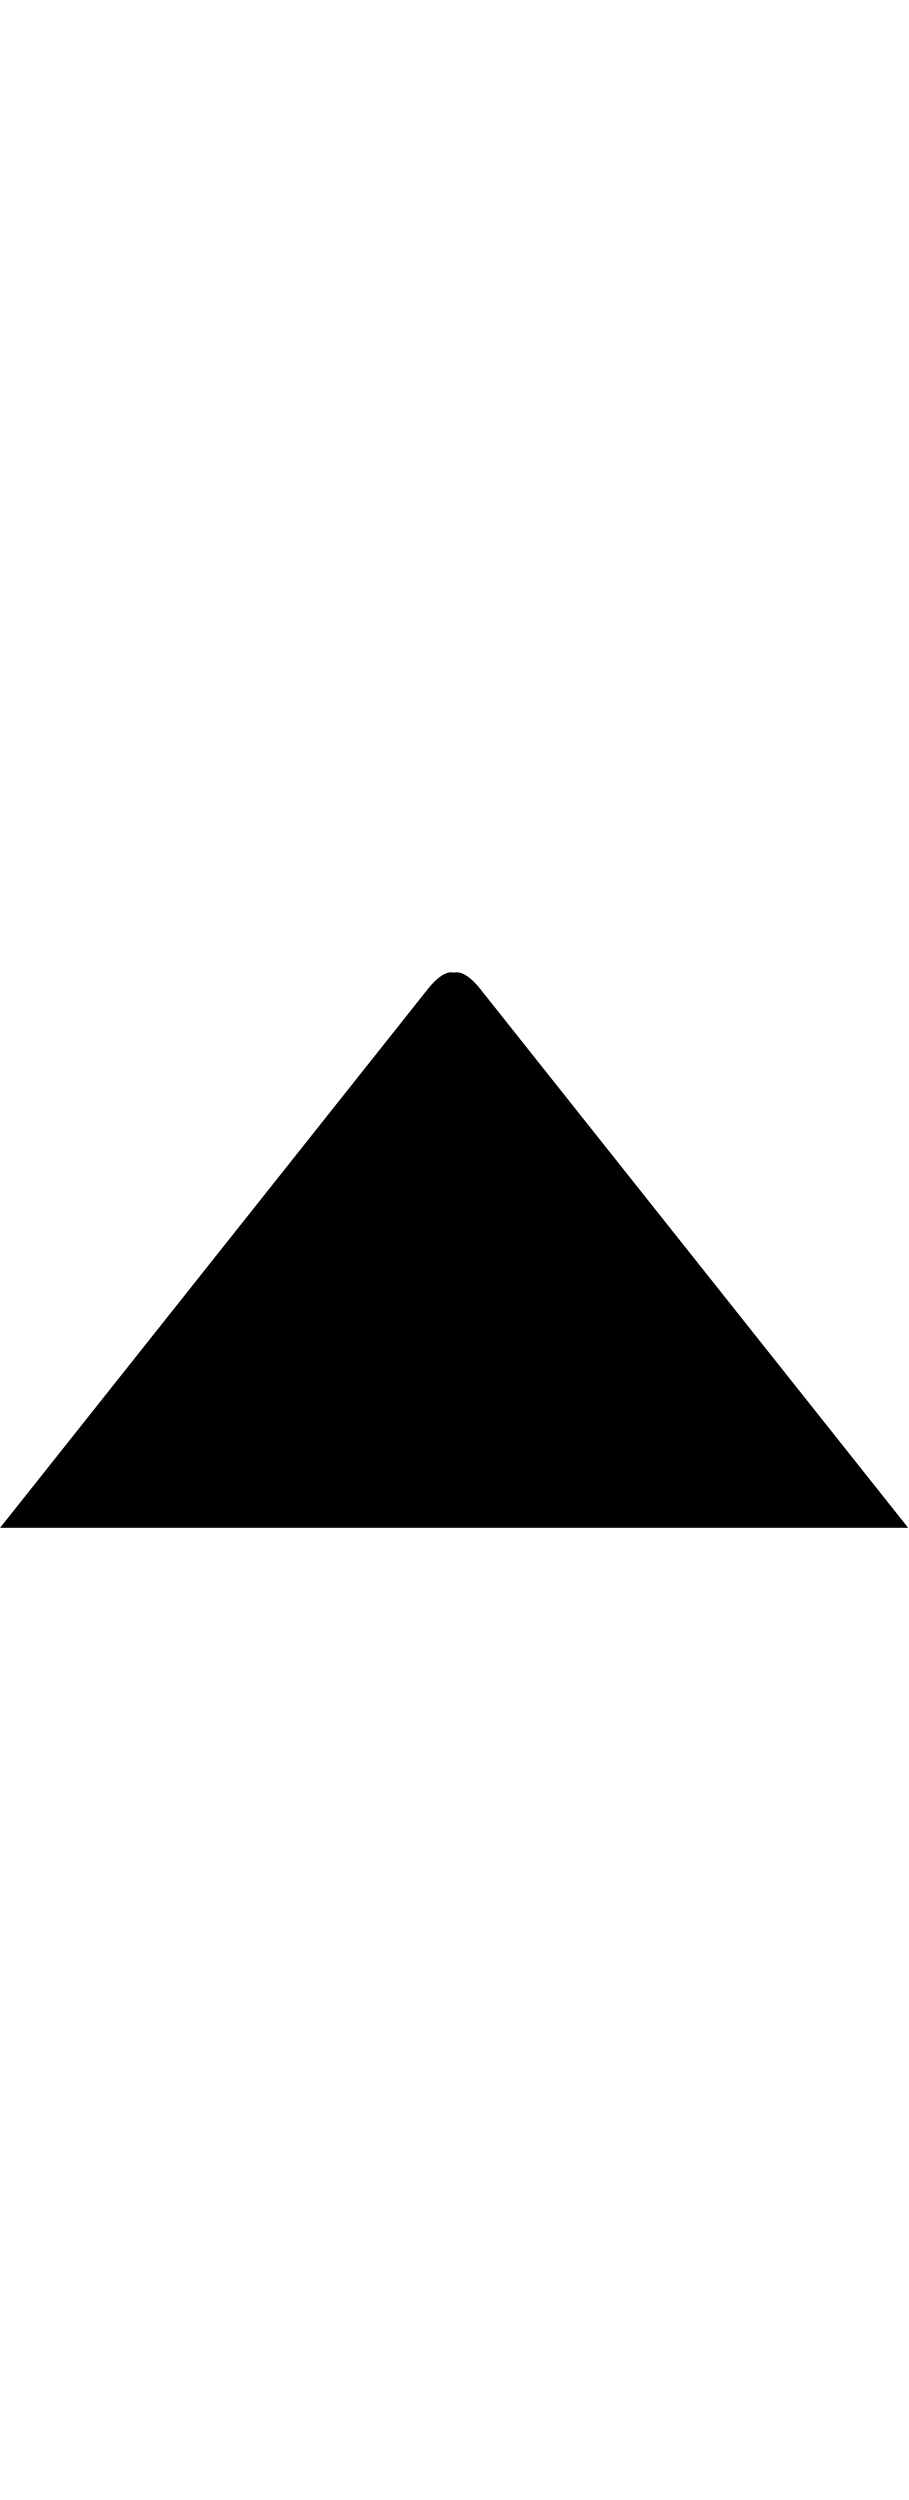
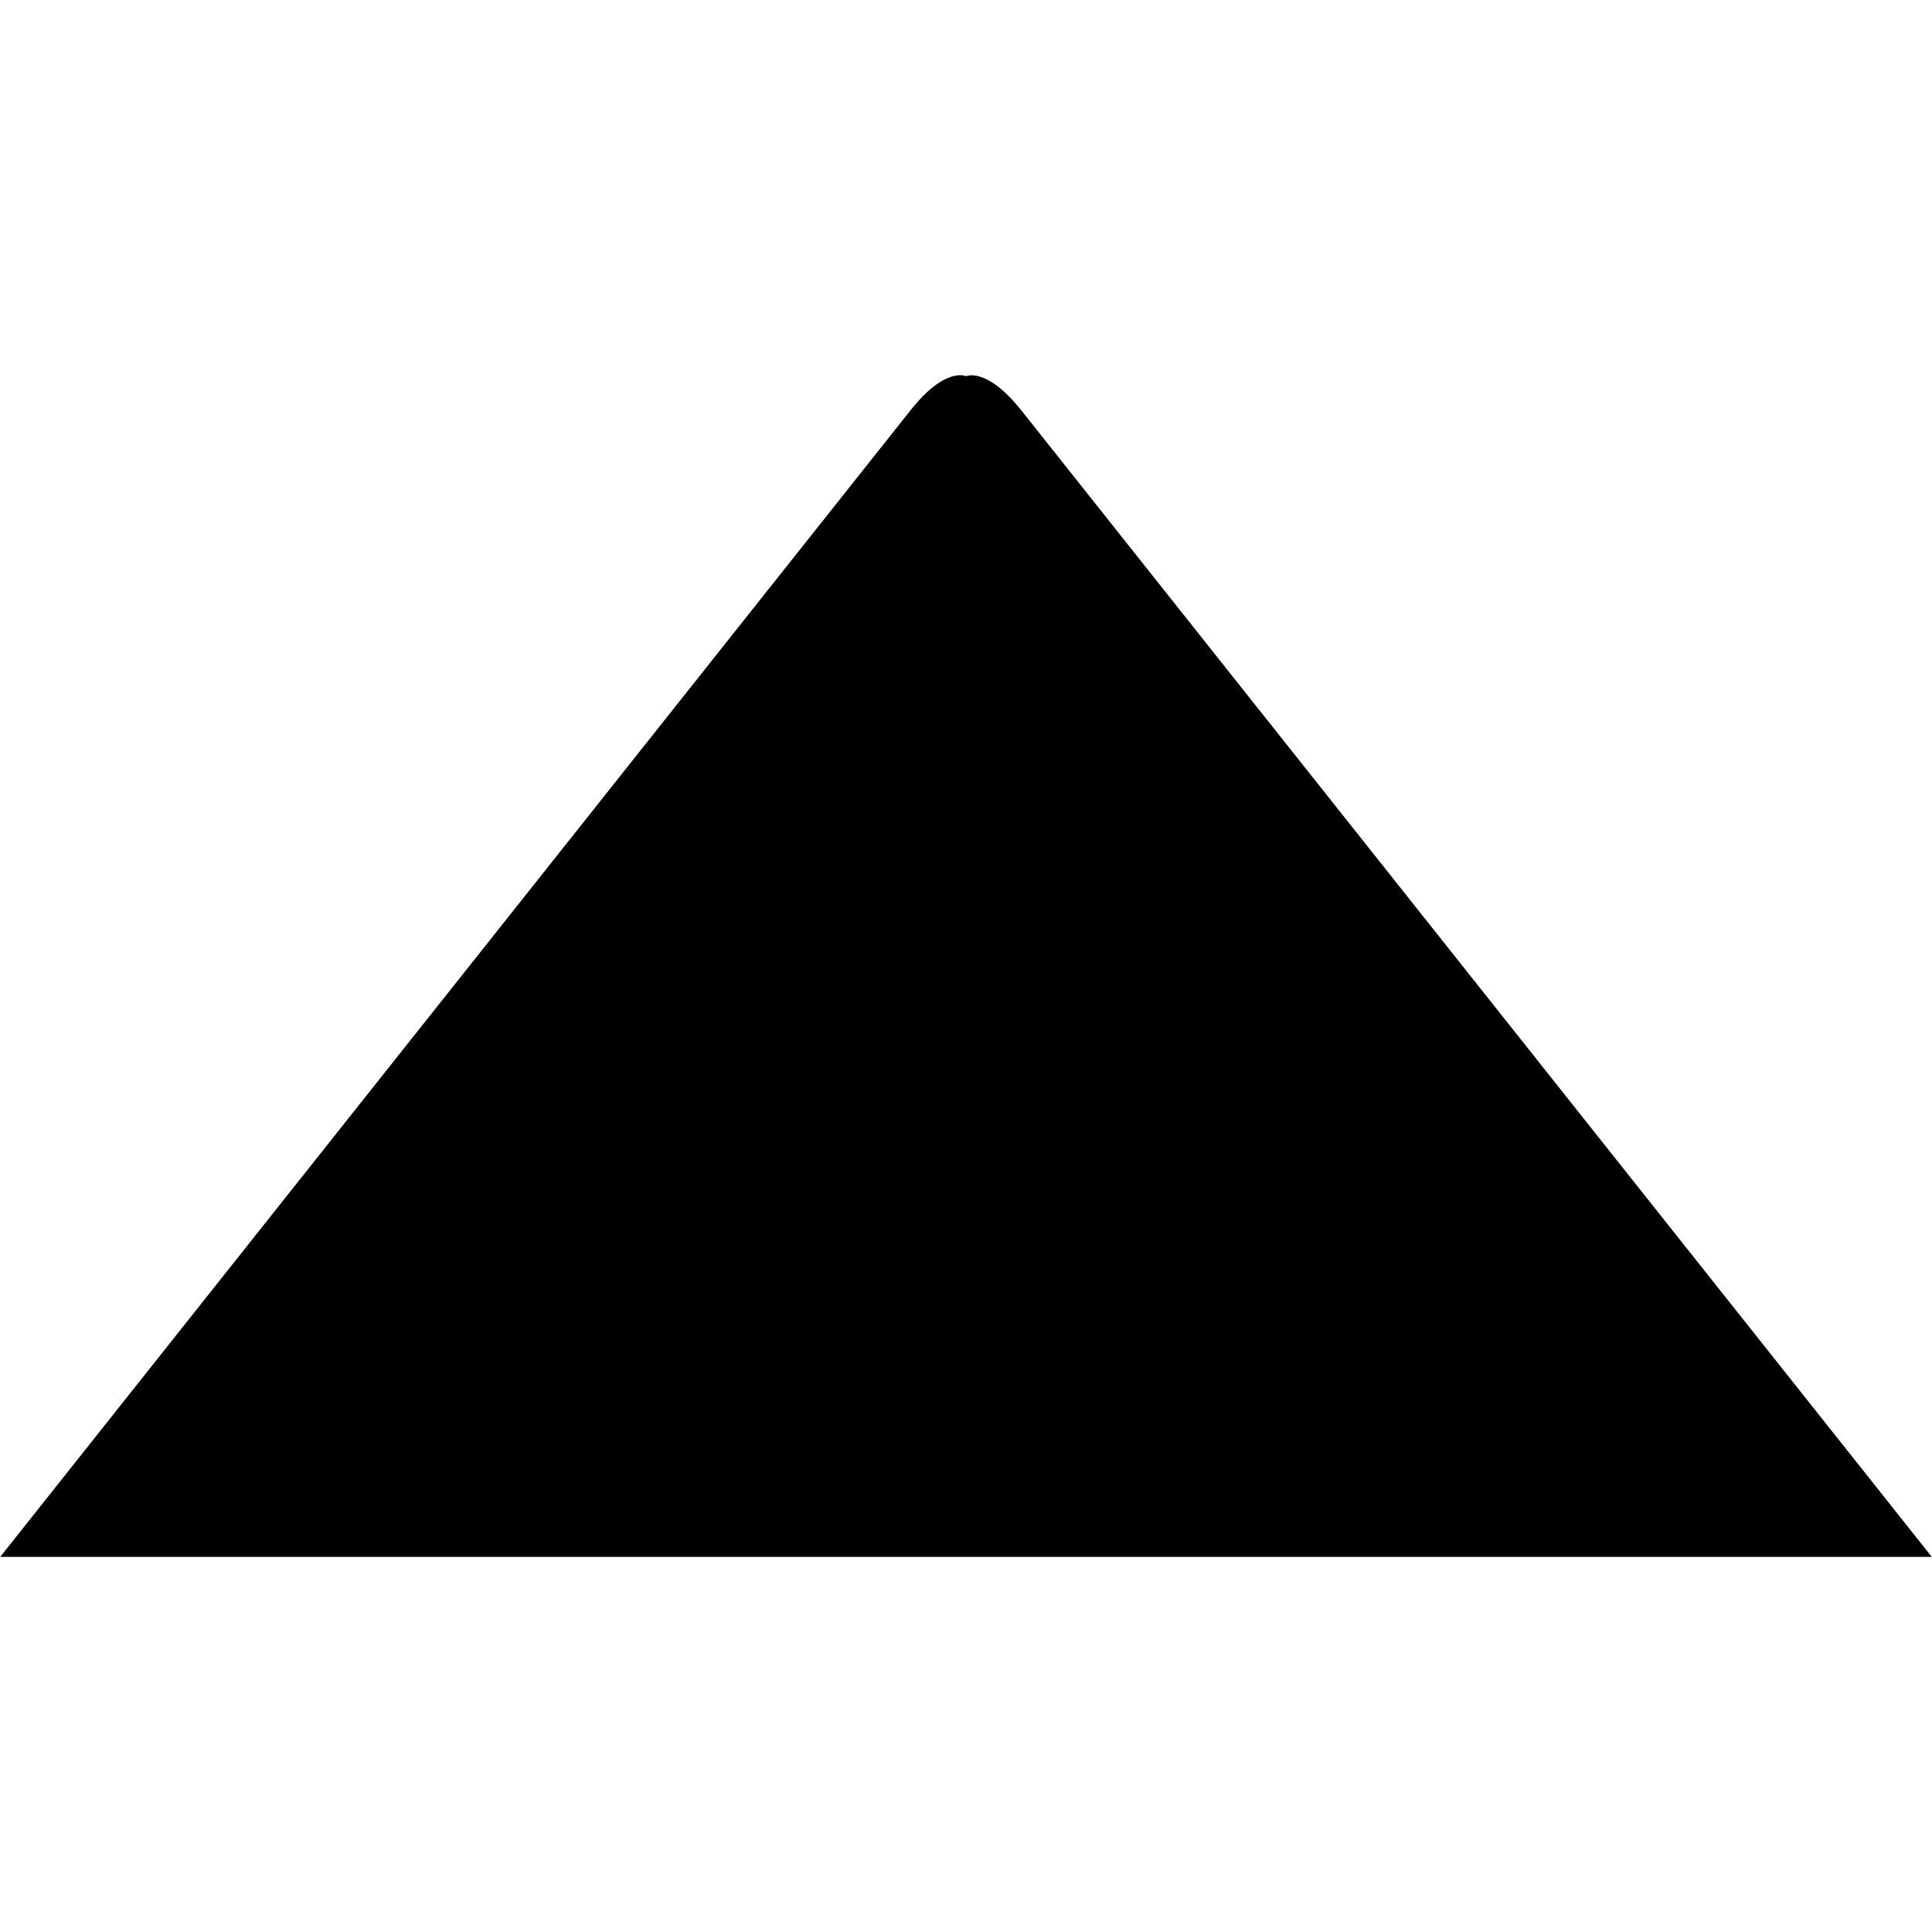
- <svg xmlns="http://www.w3.org/2000/svg" width="1em" height="33.031" viewBox="0 0 54 33.031">
+ <svg xmlns="http://www.w3.org/2000/svg" width="1em" height="1em" viewBox="0 0 54 33.031">
  <path id="caret-up" d="M351,336s-0.57-.283-1.543.943L324.006,369h53.988l-25.439-32.034C351.574,335.727,351,336,351,336" transform="translate(-324 -335.969)" />
</svg>
